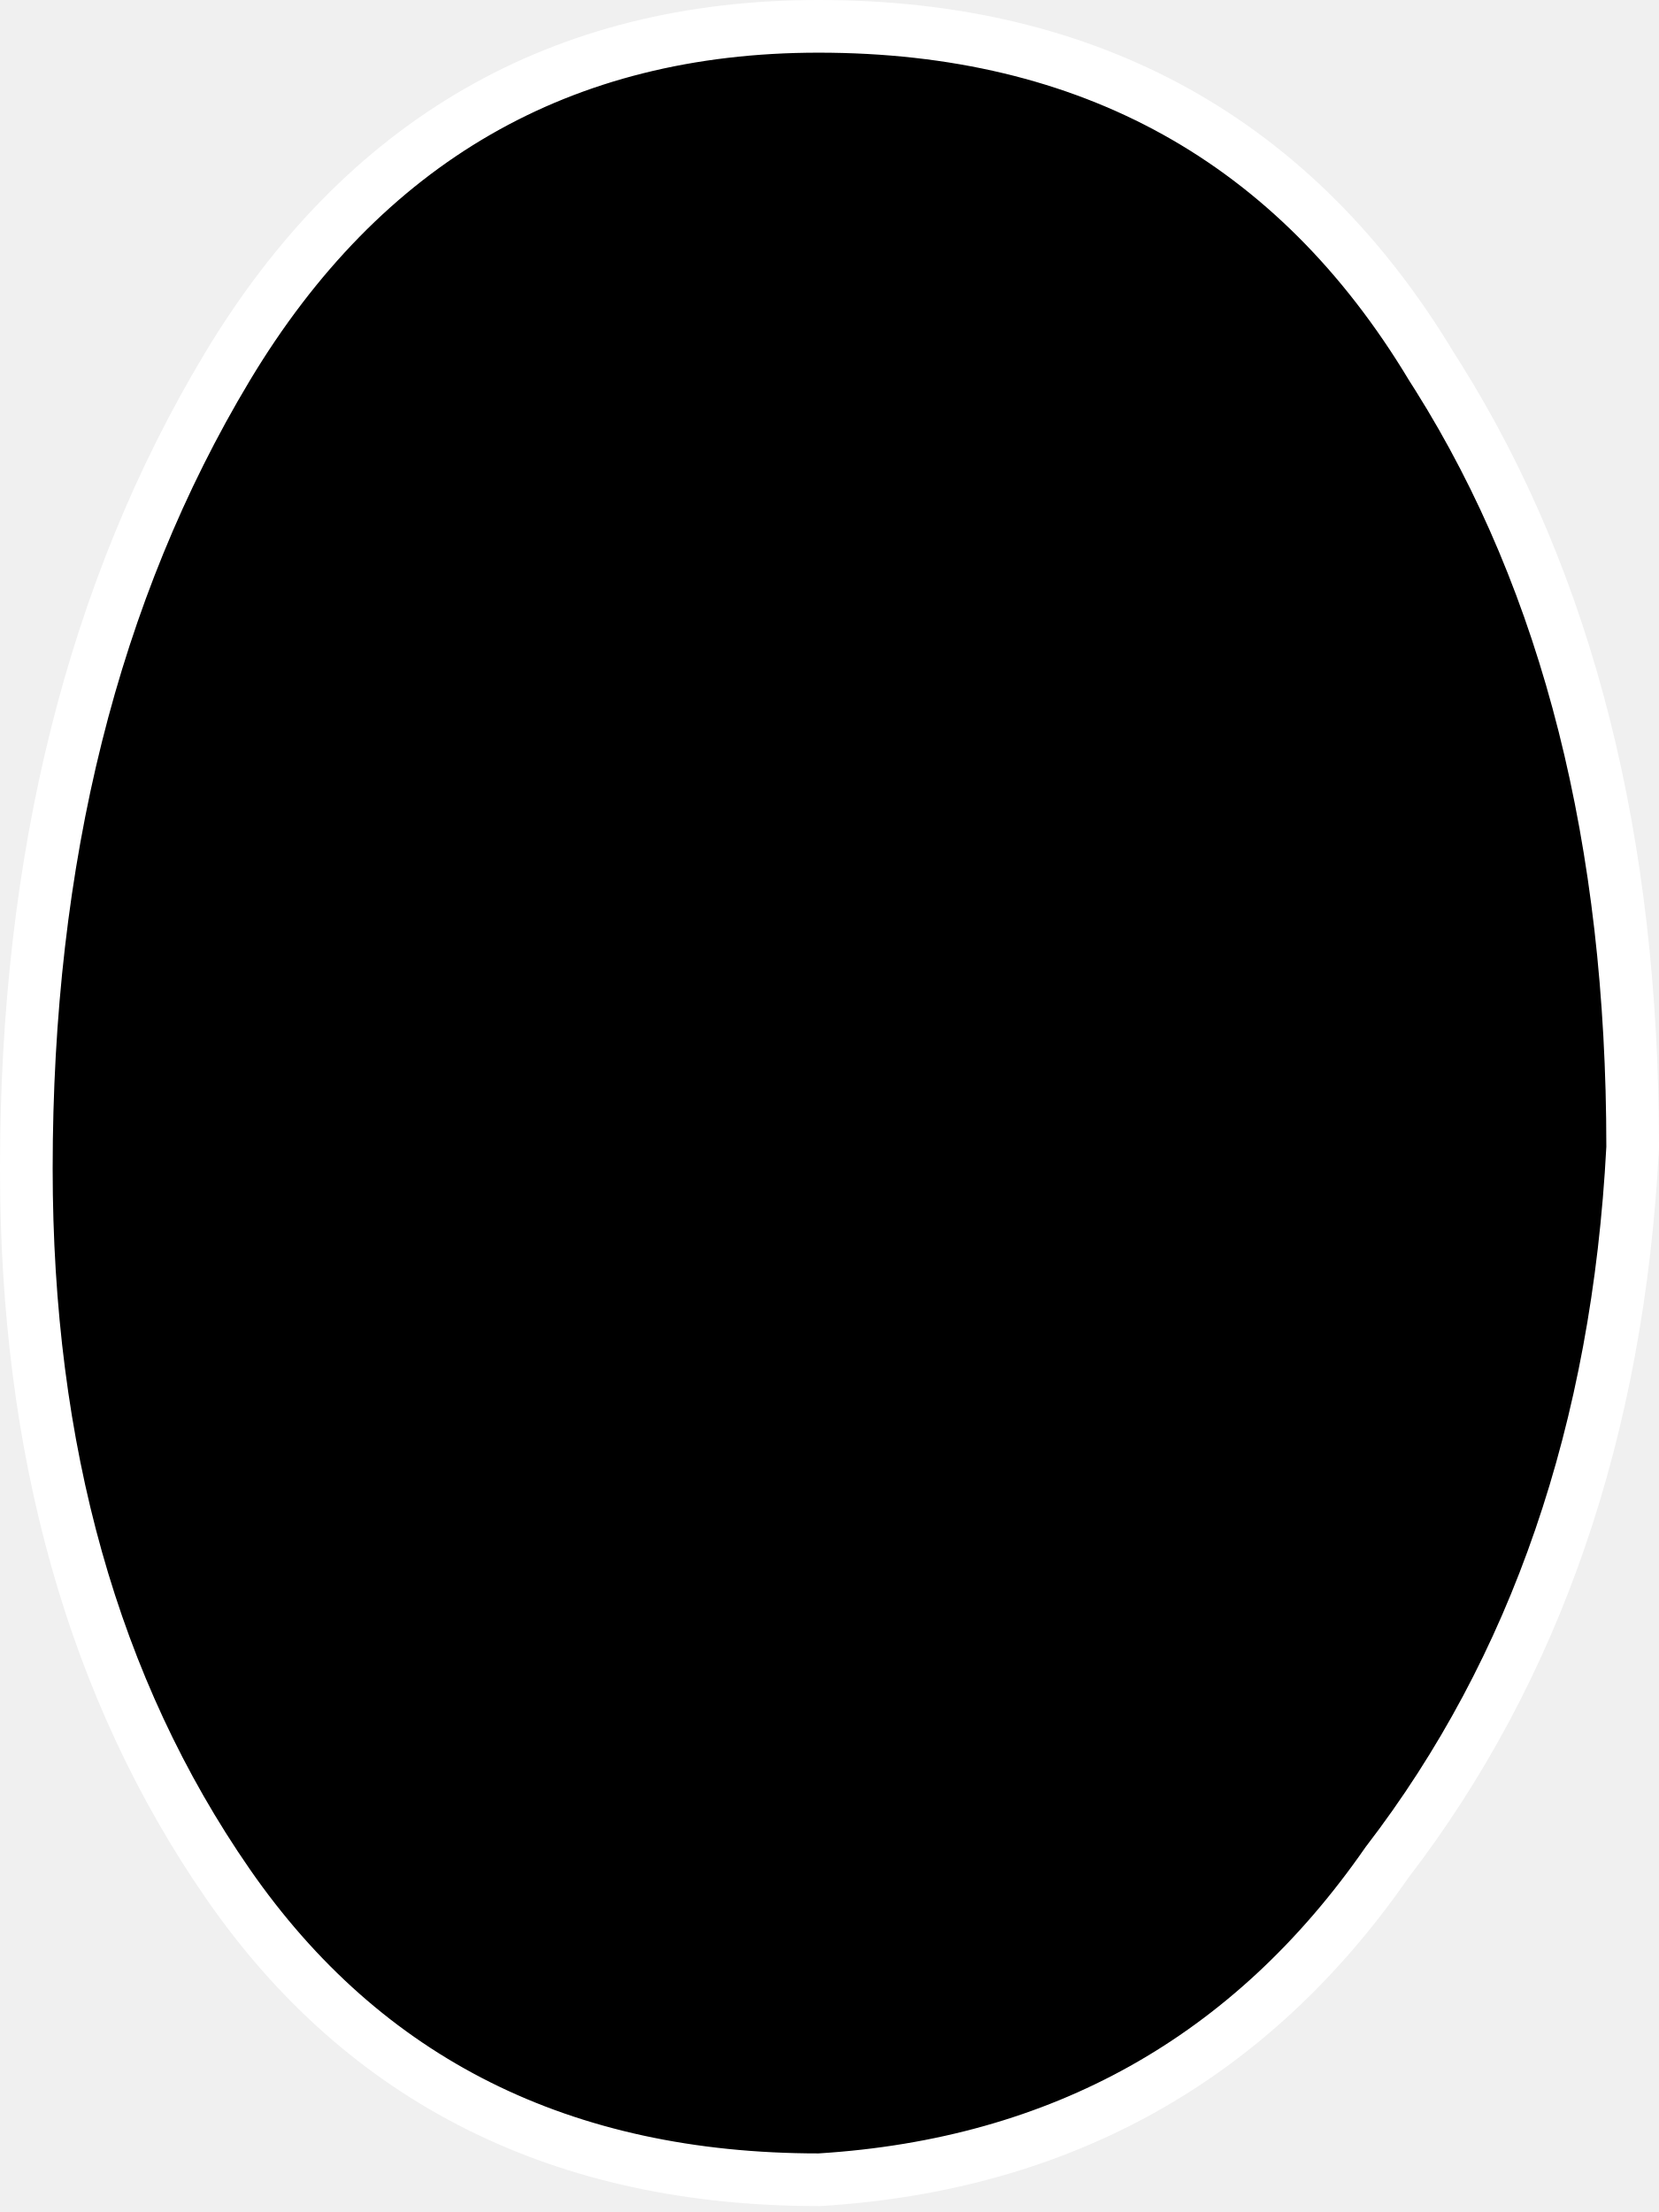
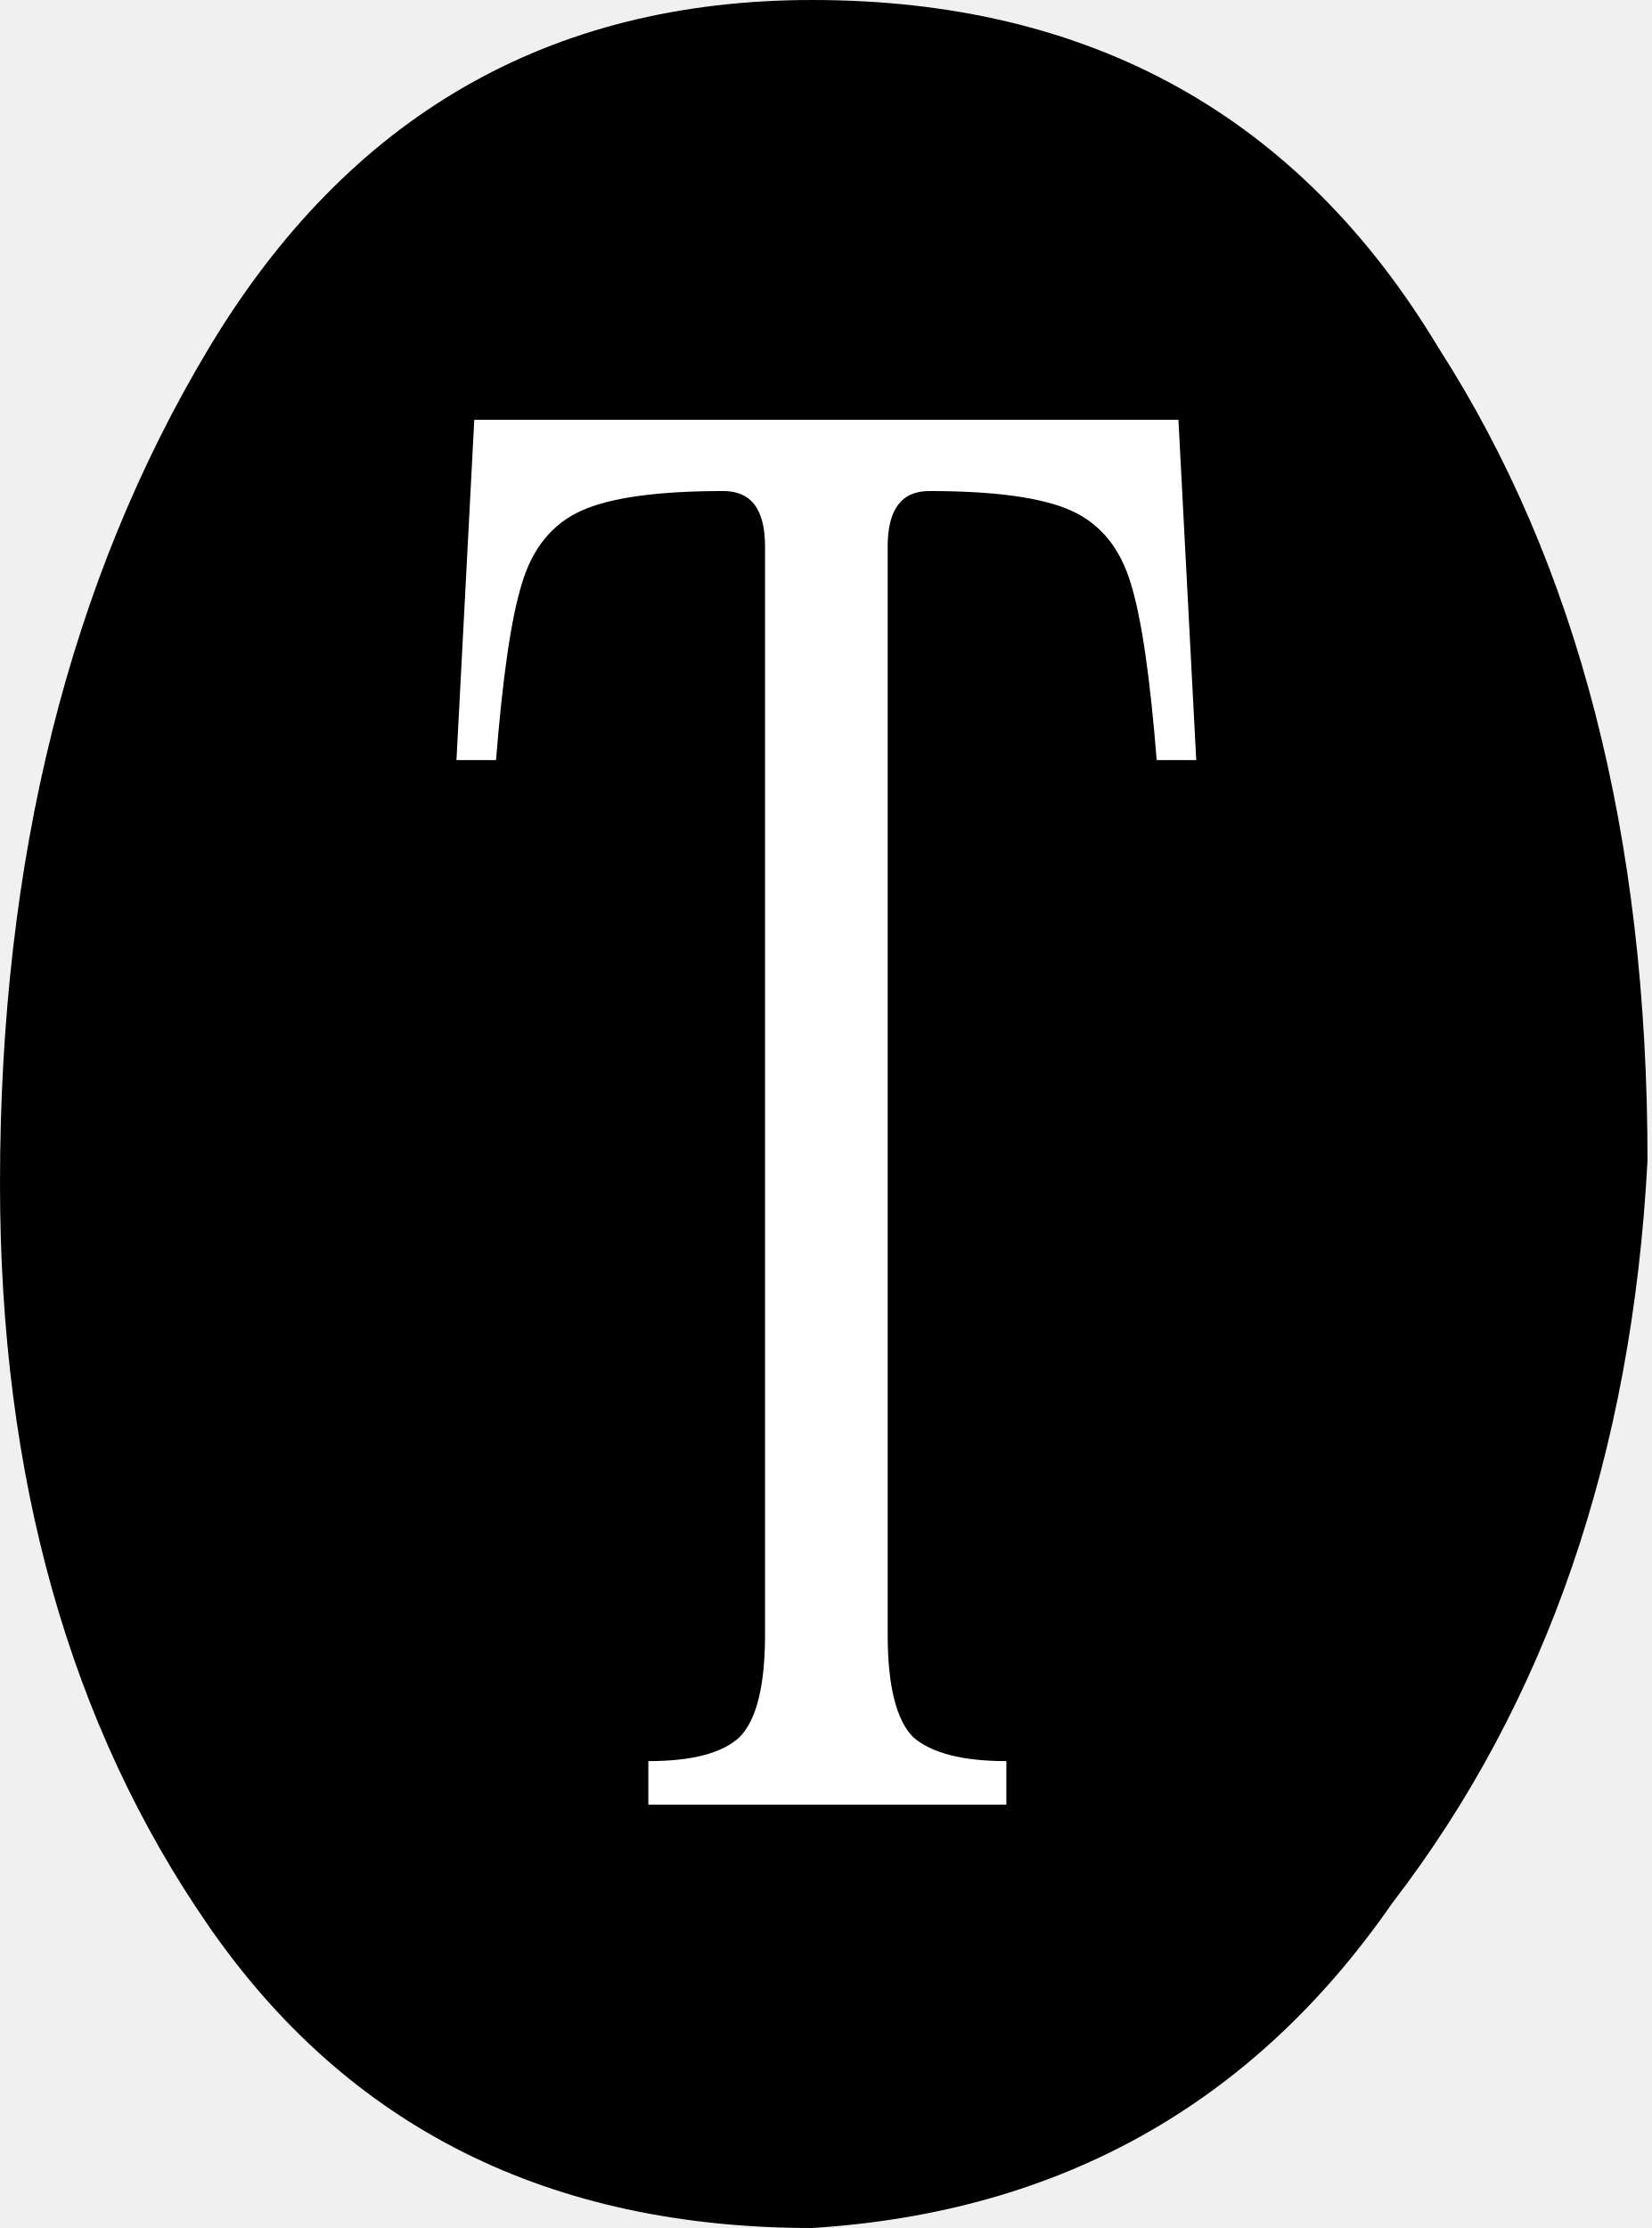
- <svg xmlns="http://www.w3.org/2000/svg" width="126" height="168" viewBox="0 0 126 168" fill="none">
-   <path d="M62.169 2C82.769 2 98.379 10.64 108.725 27.848L109.2 28.597C119.108 44.377 124 63.915 124 87.099V87.151L123.997 87.204C122.872 108.579 116.676 126.701 105.326 141.47C95.003 156.353 80.602 164.402 62.294 165.546L62.231 165.55H62.169C42.735 165.55 27.691 158.071 17.314 143.082C7.067 128.281 2 110.136 2 88.761C2 65.204 7.051 44.888 17.243 27.9C27.564 10.7 42.606 2 62.169 2Z" fill="black" stroke="white" stroke-width="4" />
+ <svg xmlns="http://www.w3.org/2000/svg" width="350" height="472" viewBox="0 0 350 472" fill="none">
+   <path d="M172.083 0C231.083 0 275.333 24.583 304.833 73.75C334.333 119.639 349.083 177 349.083 245.833C345.806 308.111 327.778 360.556 295 403.167C265.5 445.778 224.528 468.722 172.083 472C116.361 472 73.75 450.694 44.25 408.083C14.75 365.472 0 313.028 0 250.75C0 181.917 14.75 122.917 44.25 73.75C73.75 24.583 116.361 0 172.083 0Z" fill="black" />
+   <path d="M245.083 161.024C243.686 143.422 241.87 130.989 239.635 123.724C237.4 116.18 233.209 111.011 227.062 108.217C220.915 105.423 210.857 104.026 196.886 104.026C191.019 104.026 188.085 107.938 188.085 115.761V346.268C188.085 357.165 189.901 364.43 193.534 368.062C197.445 371.415 204.011 373.091 213.232 373.091V382.311H137.374V373.091C146.594 373.091 153.02 371.415 156.652 368.062C160.285 364.43 162.101 357.165 162.101 346.268V115.761C162.101 107.938 159.167 104.026 153.3 104.026C139.329 104.026 129.271 105.423 123.124 108.217C116.977 111.011 112.786 116.18 110.551 123.724C108.316 130.989 106.5 143.422 105.103 161.024H96.721L100.492 88.938H249.694L253.466 161.024H245.083Z" fill="white" />
</svg>
